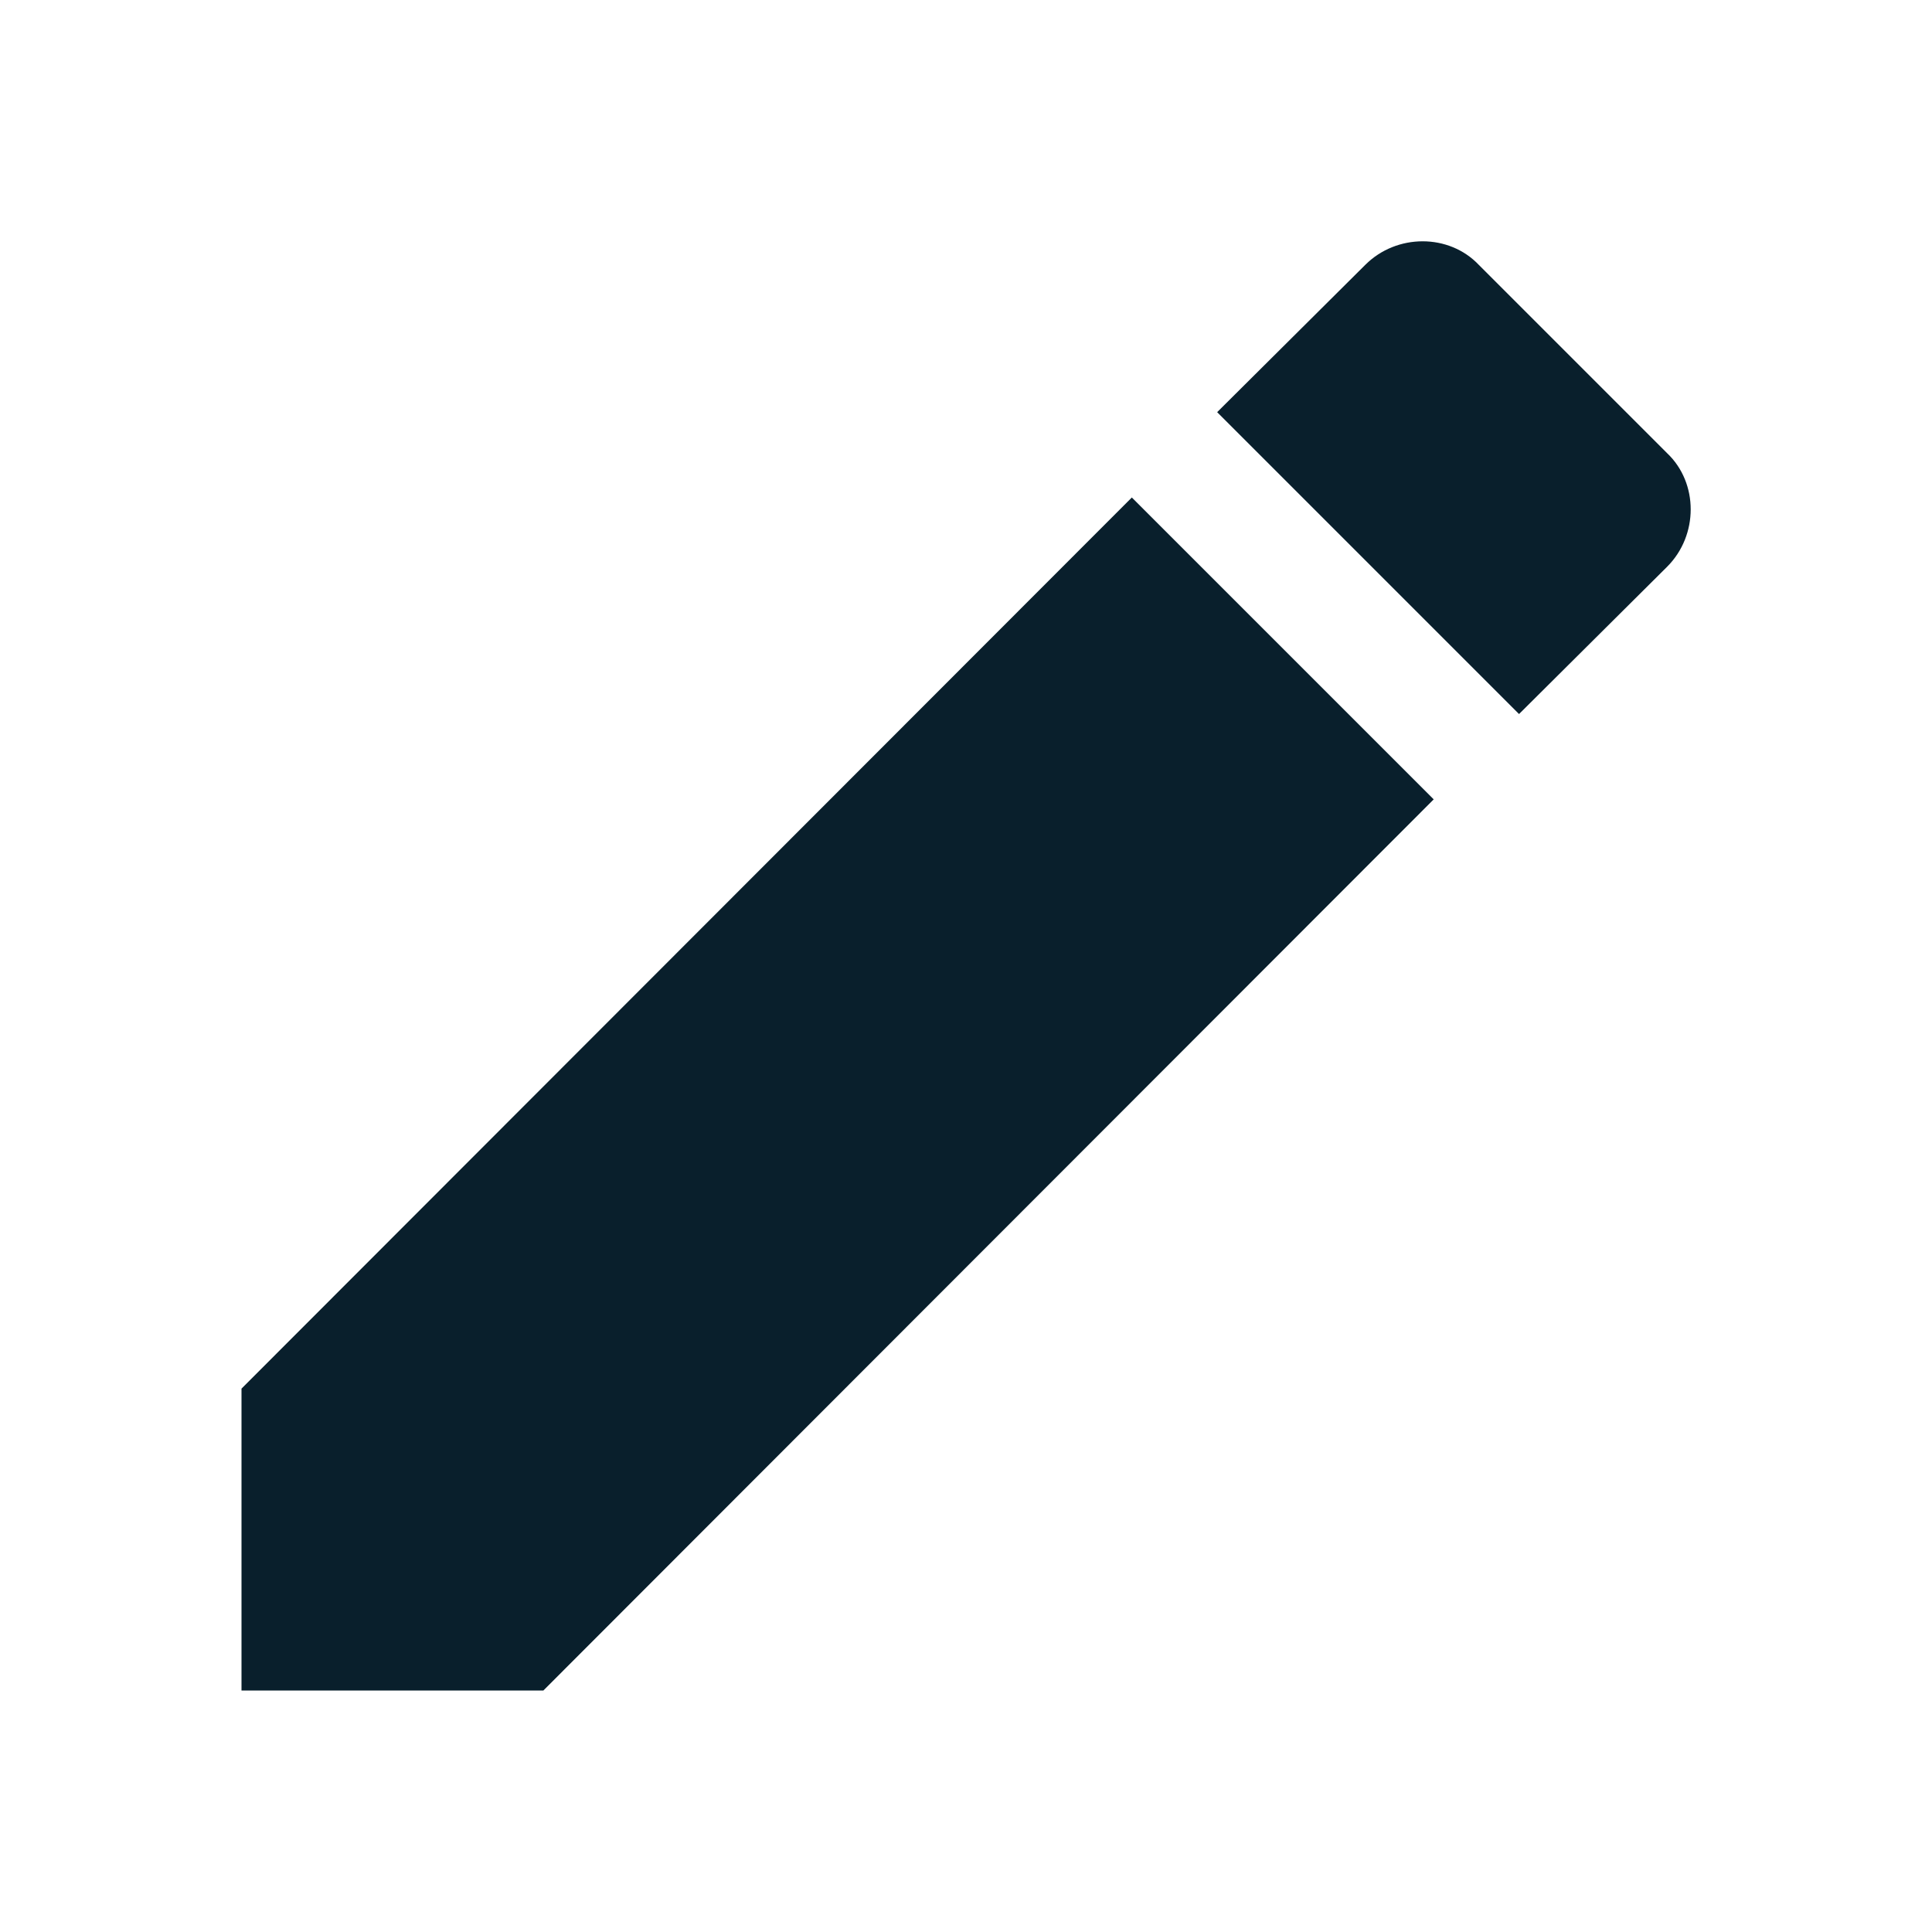
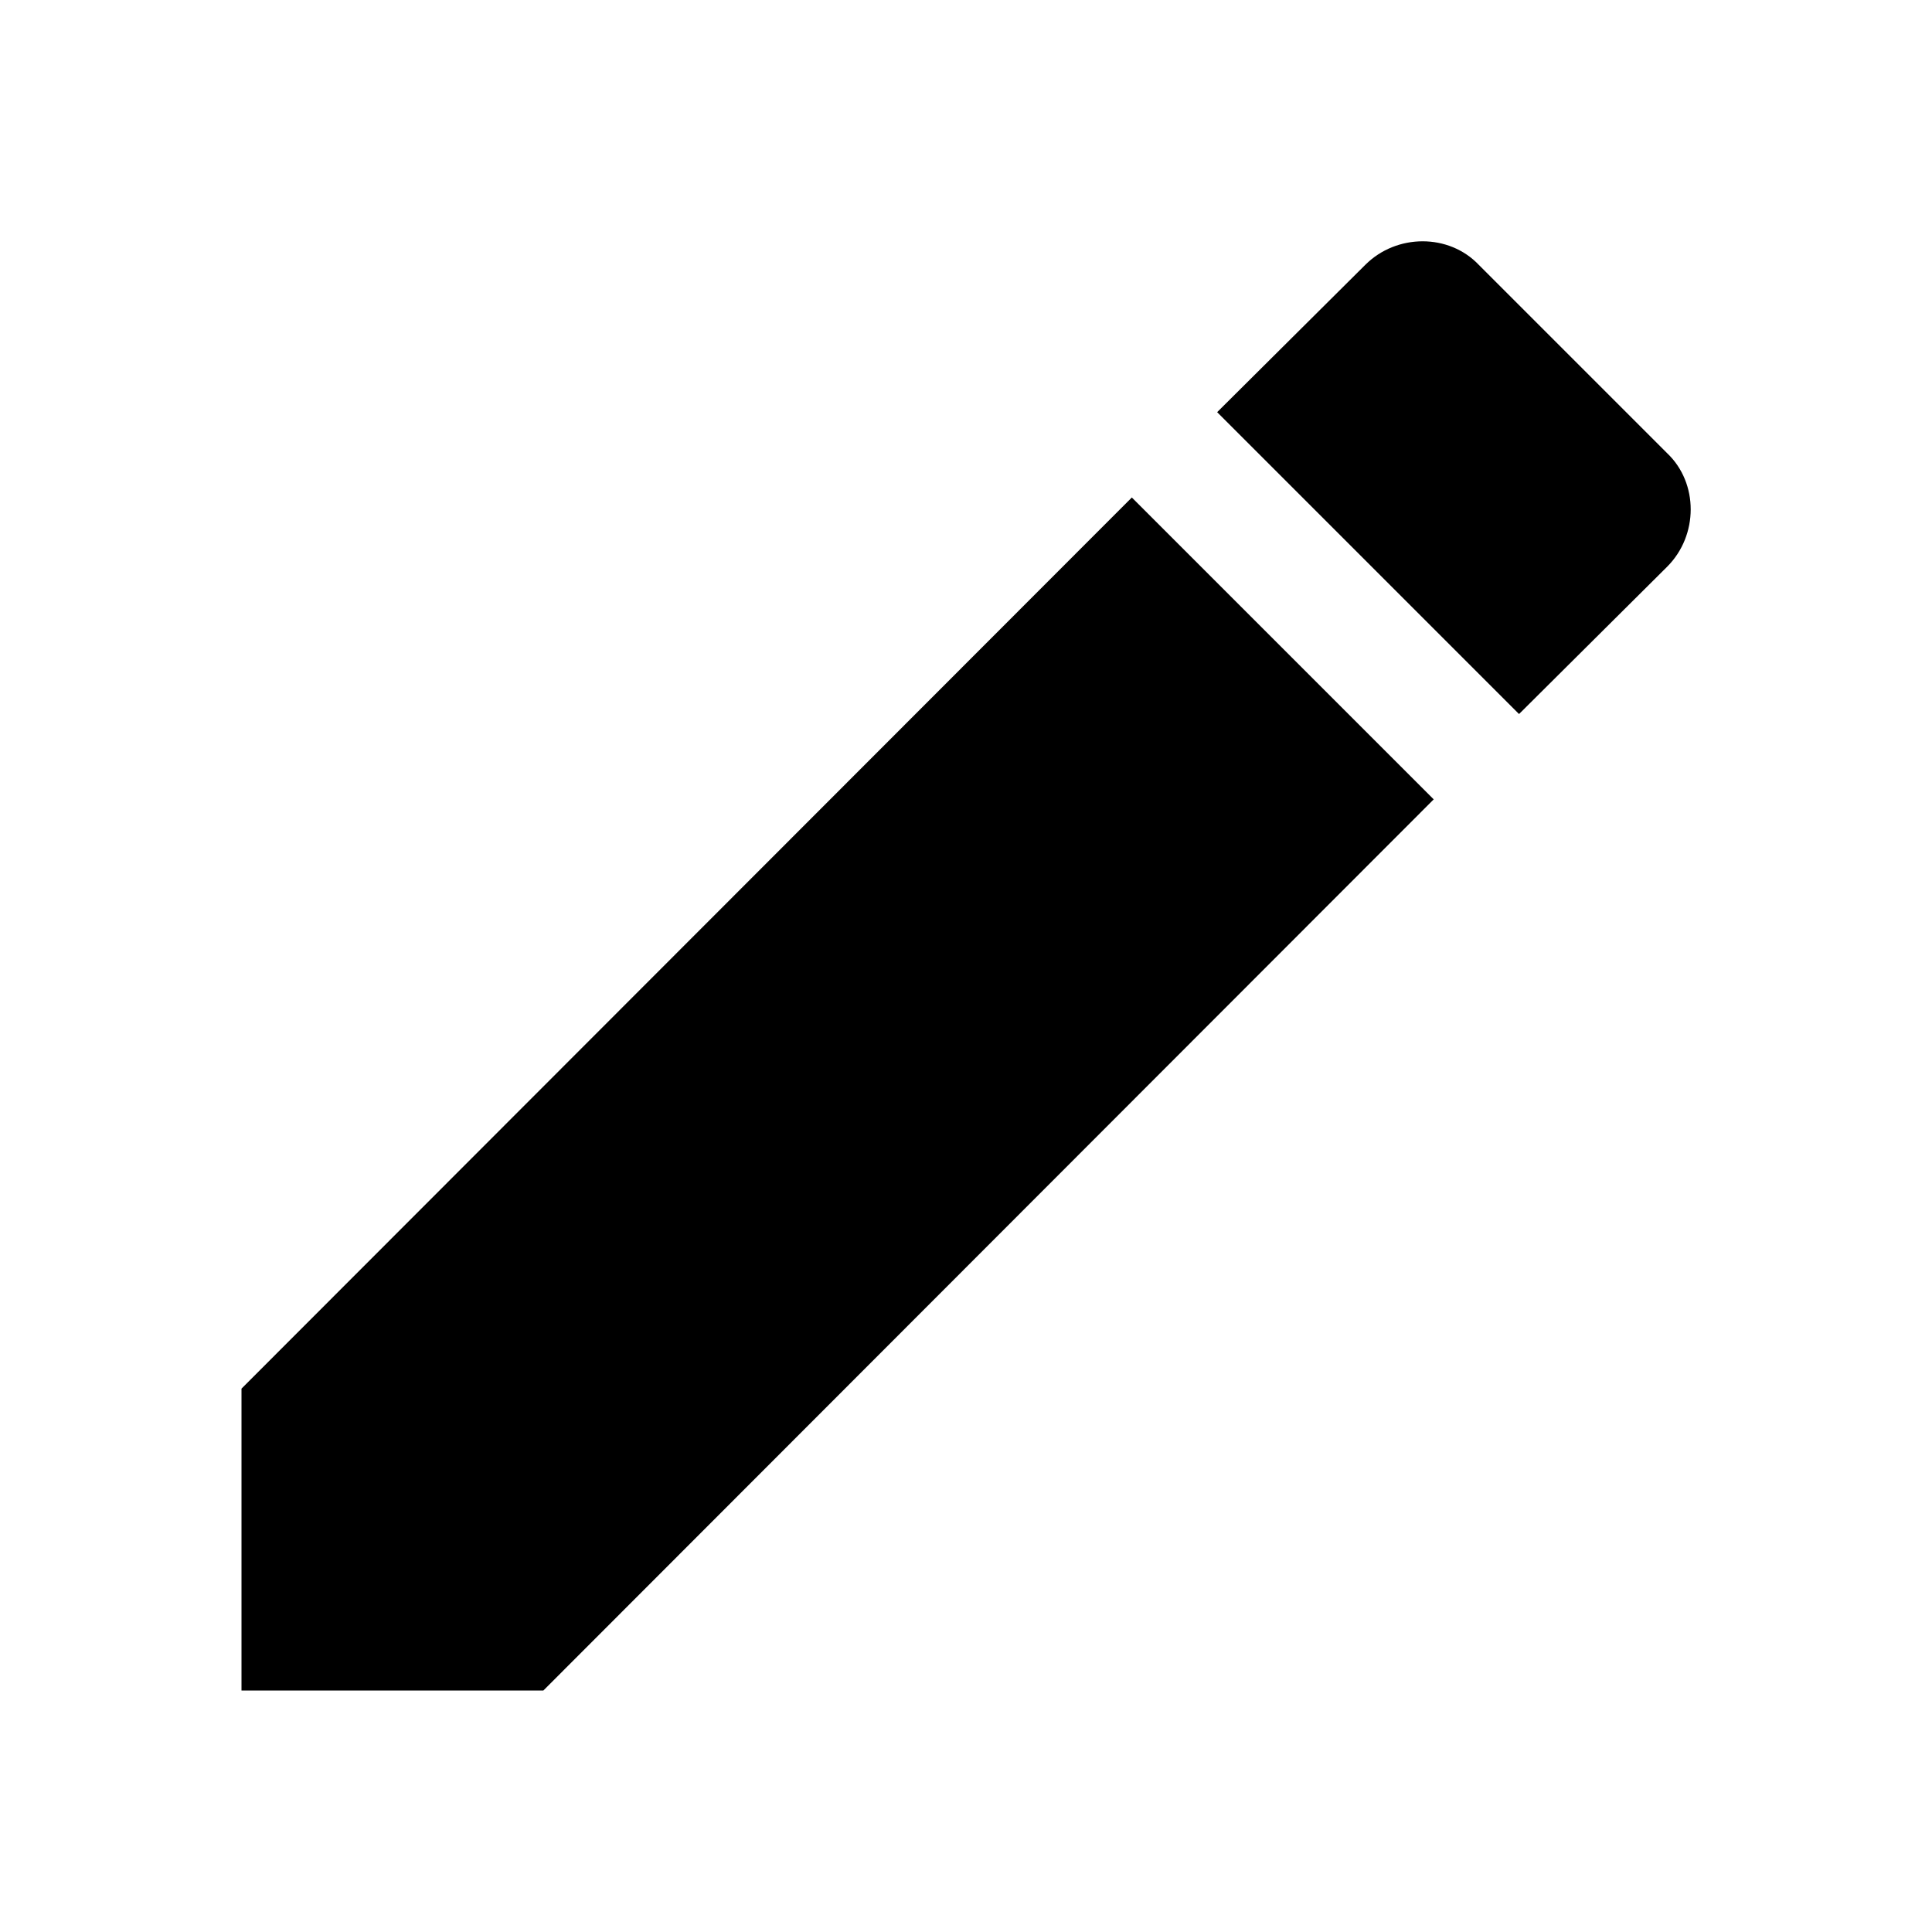
- <svg xmlns="http://www.w3.org/2000/svg" width="512" height="512" fill="none" viewBox="0 0 512 512">
-   <path fill="#091F2C" d="M441.813 150.187c8.32-8.32 8.32-22.187 0-30.08l-49.92-49.92c-7.893-8.32-21.76-8.32-30.08 0l-39.253 39.04 80 80M64 368v80h80l235.947-236.16-80-80z" />
+ <svg xmlns="http://www.w3.org/2000/svg" width="512" height="512" viewBox="0 0 512 512">
+   <path d="M441.813 150.187c8.32-8.32 8.32-22.187 0-30.08l-49.92-49.92c-7.893-8.32-21.76-8.32-30.08 0l-39.253 39.04 80 80M64 368v80h80l235.947-236.16-80-80z" />
</svg>
